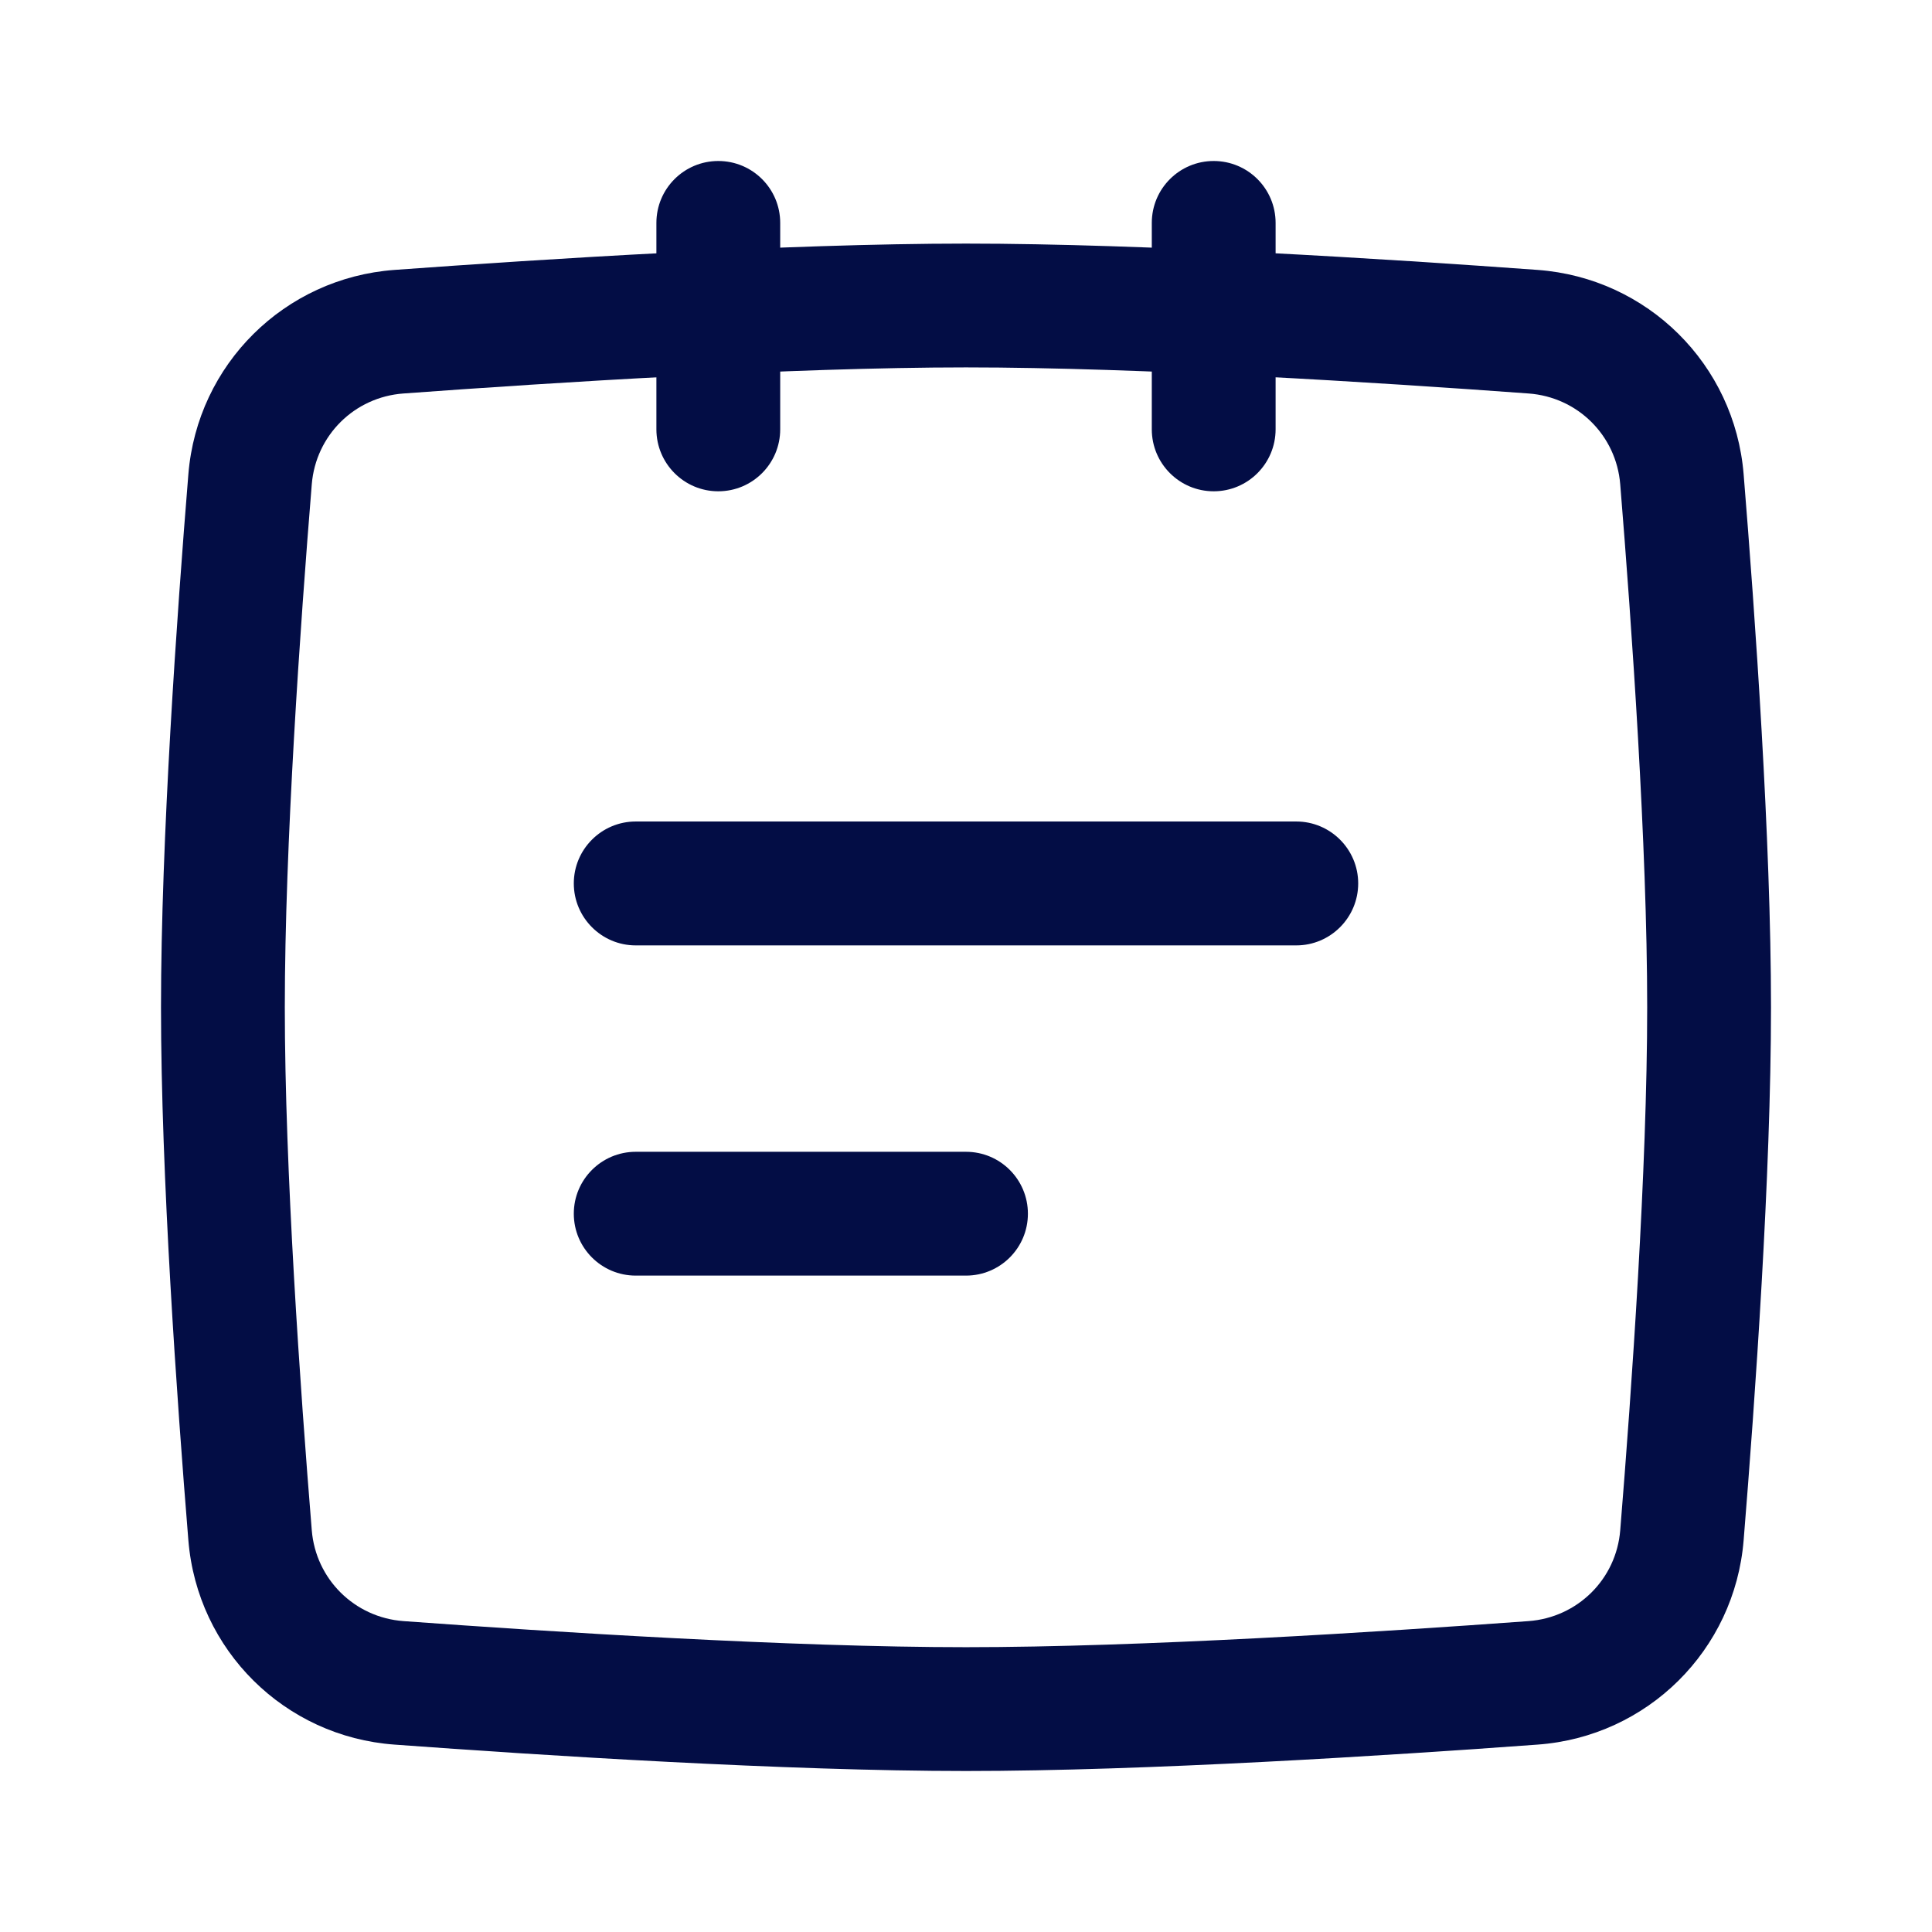
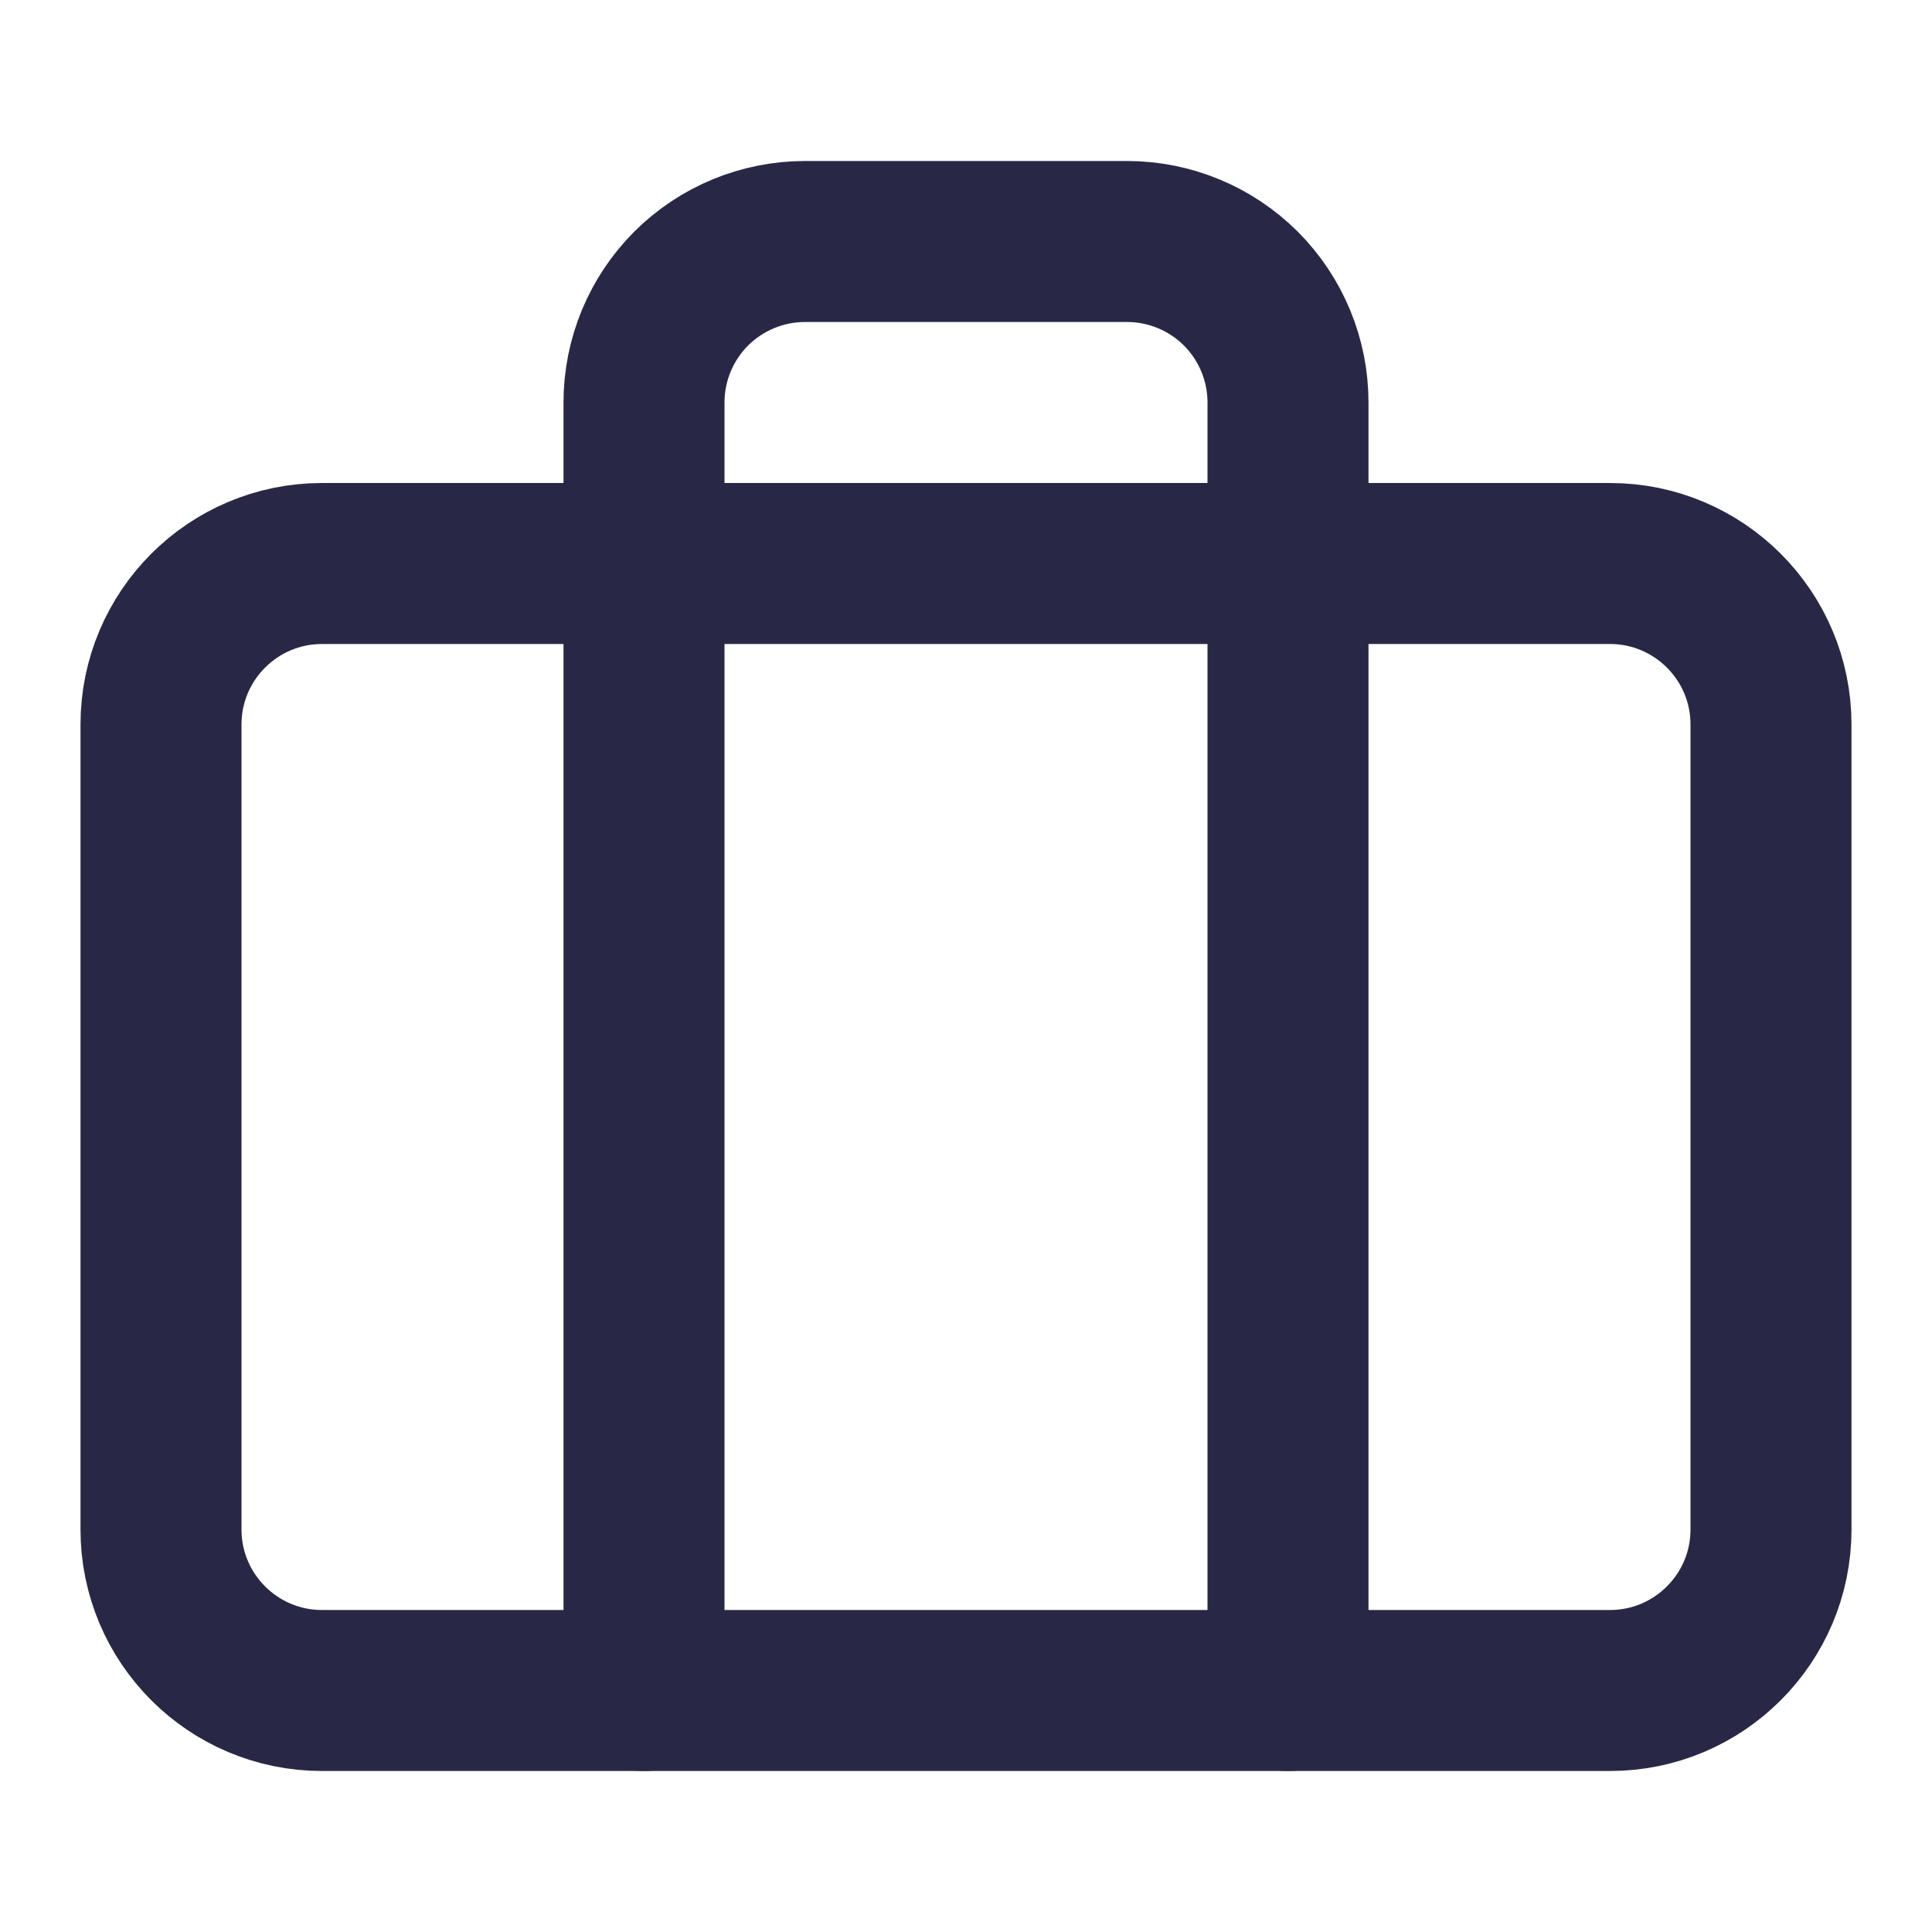
- <svg xmlns="http://www.w3.org/2000/svg" width="24" height="24" viewBox="0 0 24 24" fill="none">
-   <path fill-rule="evenodd" clip-rule="evenodd" d="M7.128 10.974C7.128 10.55 7.473 10.205 7.897 10.205H16.103C16.527 10.205 16.872 10.55 16.872 10.974C16.872 11.399 16.527 11.744 16.103 11.744H7.897C7.473 11.744 7.128 11.399 7.128 10.974Z" fill="#030D45" />
-   <path fill-rule="evenodd" clip-rule="evenodd" d="M7.128 15.077C7.128 14.652 7.473 14.308 7.897 14.308H12C12.425 14.308 12.769 14.652 12.769 15.077C12.769 15.502 12.425 15.846 12 15.846H7.897C7.473 15.846 7.128 15.502 7.128 15.077Z" fill="#030D45" />
-   <path fill-rule="evenodd" clip-rule="evenodd" d="M12 4.564C9.829 4.564 6.863 4.752 5.012 4.888C4.403 4.932 3.923 5.408 3.873 6.016C3.73 7.77 3.538 10.504 3.538 12.513C3.538 14.521 3.73 17.256 3.873 19.01C3.923 19.617 4.403 20.093 5.012 20.138C6.863 20.273 9.829 20.462 12 20.462C14.171 20.462 17.137 20.273 18.988 20.138C19.597 20.093 20.078 19.617 20.127 19.01C20.27 17.256 20.462 14.521 20.462 12.513C20.462 10.504 20.27 7.77 20.127 6.016C20.078 5.408 19.597 4.932 18.988 4.888C17.137 4.752 14.171 4.564 12 4.564ZM4.9 3.353C6.752 3.218 9.767 3.026 12 3.026C14.233 3.026 17.248 3.218 19.101 3.353C20.465 3.453 21.549 4.526 21.66 5.891C21.803 7.647 22 10.436 22 12.513C22 14.59 21.803 17.379 21.66 19.134C21.549 20.499 20.465 21.573 19.101 21.672C17.248 21.808 14.233 22 12 22C9.767 22 6.752 21.808 4.9 21.672C3.535 21.573 2.451 20.499 2.34 19.134C2.197 17.379 2 14.59 2 12.513C2 10.436 2.197 7.647 2.34 5.891C2.451 4.526 3.535 3.453 4.9 3.353Z" fill="#030D45" />
-   <path fill-rule="evenodd" clip-rule="evenodd" d="M8.923 2C9.348 2 9.692 2.344 9.692 2.769V5.333C9.692 5.758 9.348 6.103 8.923 6.103C8.498 6.103 8.154 5.758 8.154 5.333V2.769C8.154 2.344 8.498 2 8.923 2Z" fill="#030D45" />
-   <path fill-rule="evenodd" clip-rule="evenodd" d="M15.077 2C15.502 2 15.846 2.344 15.846 2.769L15.846 5.333C15.846 5.758 15.502 6.103 15.077 6.103C14.652 6.103 14.308 5.758 14.308 5.333L14.308 2.769C14.308 2.344 14.652 2 15.077 2Z" fill="#030D45" />
+ <svg xmlns="http://www.w3.org/2000/svg" width="18" height="18" viewBox="0 0 18 18" fill="none">
+   <path d="M15 5.25H3C2.172 5.25 1.5 5.922 1.5 6.75V14.25C1.5 15.078 2.172 15.75 3 15.75H15C15.828 15.75 16.5 15.078 16.5 14.25V6.75C16.5 5.922 15.828 5.25 15 5.25Z" stroke="#282846" stroke-width="1.5" stroke-linecap="round" stroke-linejoin="round" />
+   <path d="M12 15.75V3.75C12 3.352 11.842 2.971 11.561 2.689C11.279 2.408 10.898 2.25 10.5 2.25H7.5C7.102 2.25 6.721 2.408 6.439 2.689C6.158 2.971 6 3.352 6 3.75V15.75" stroke="#282846" stroke-width="1.5" stroke-linecap="round" stroke-linejoin="round" />
</svg>
